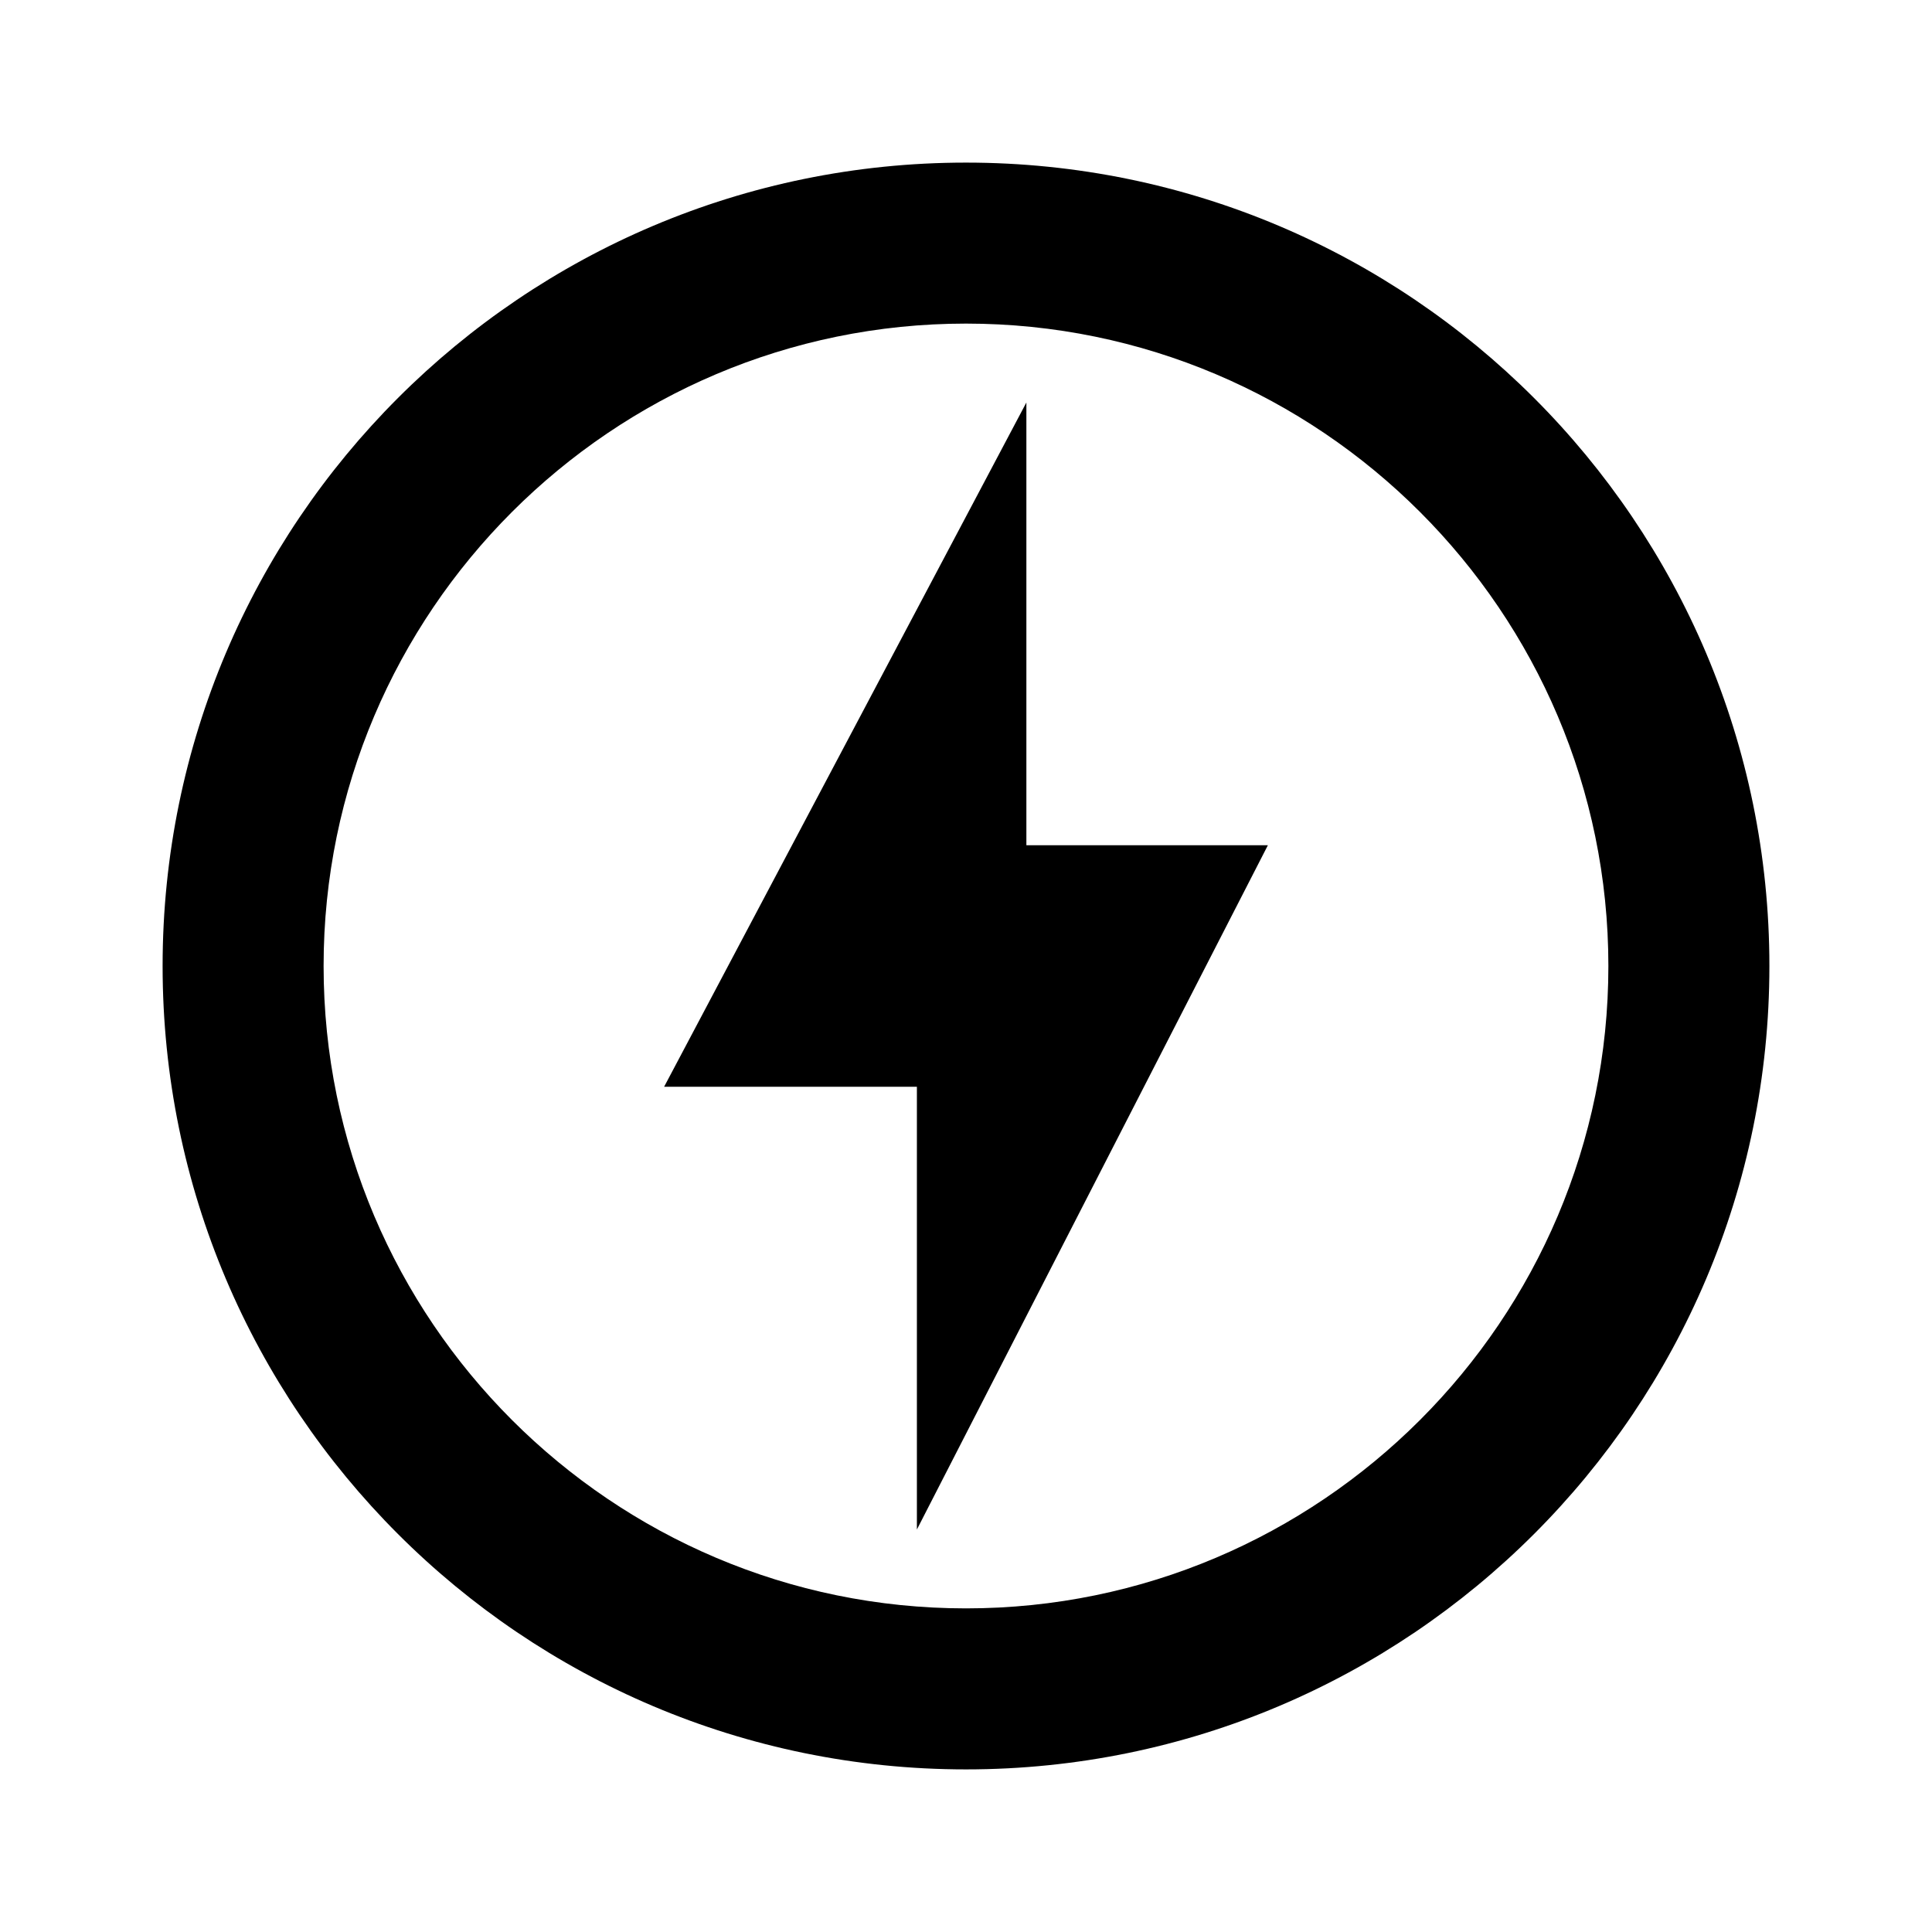
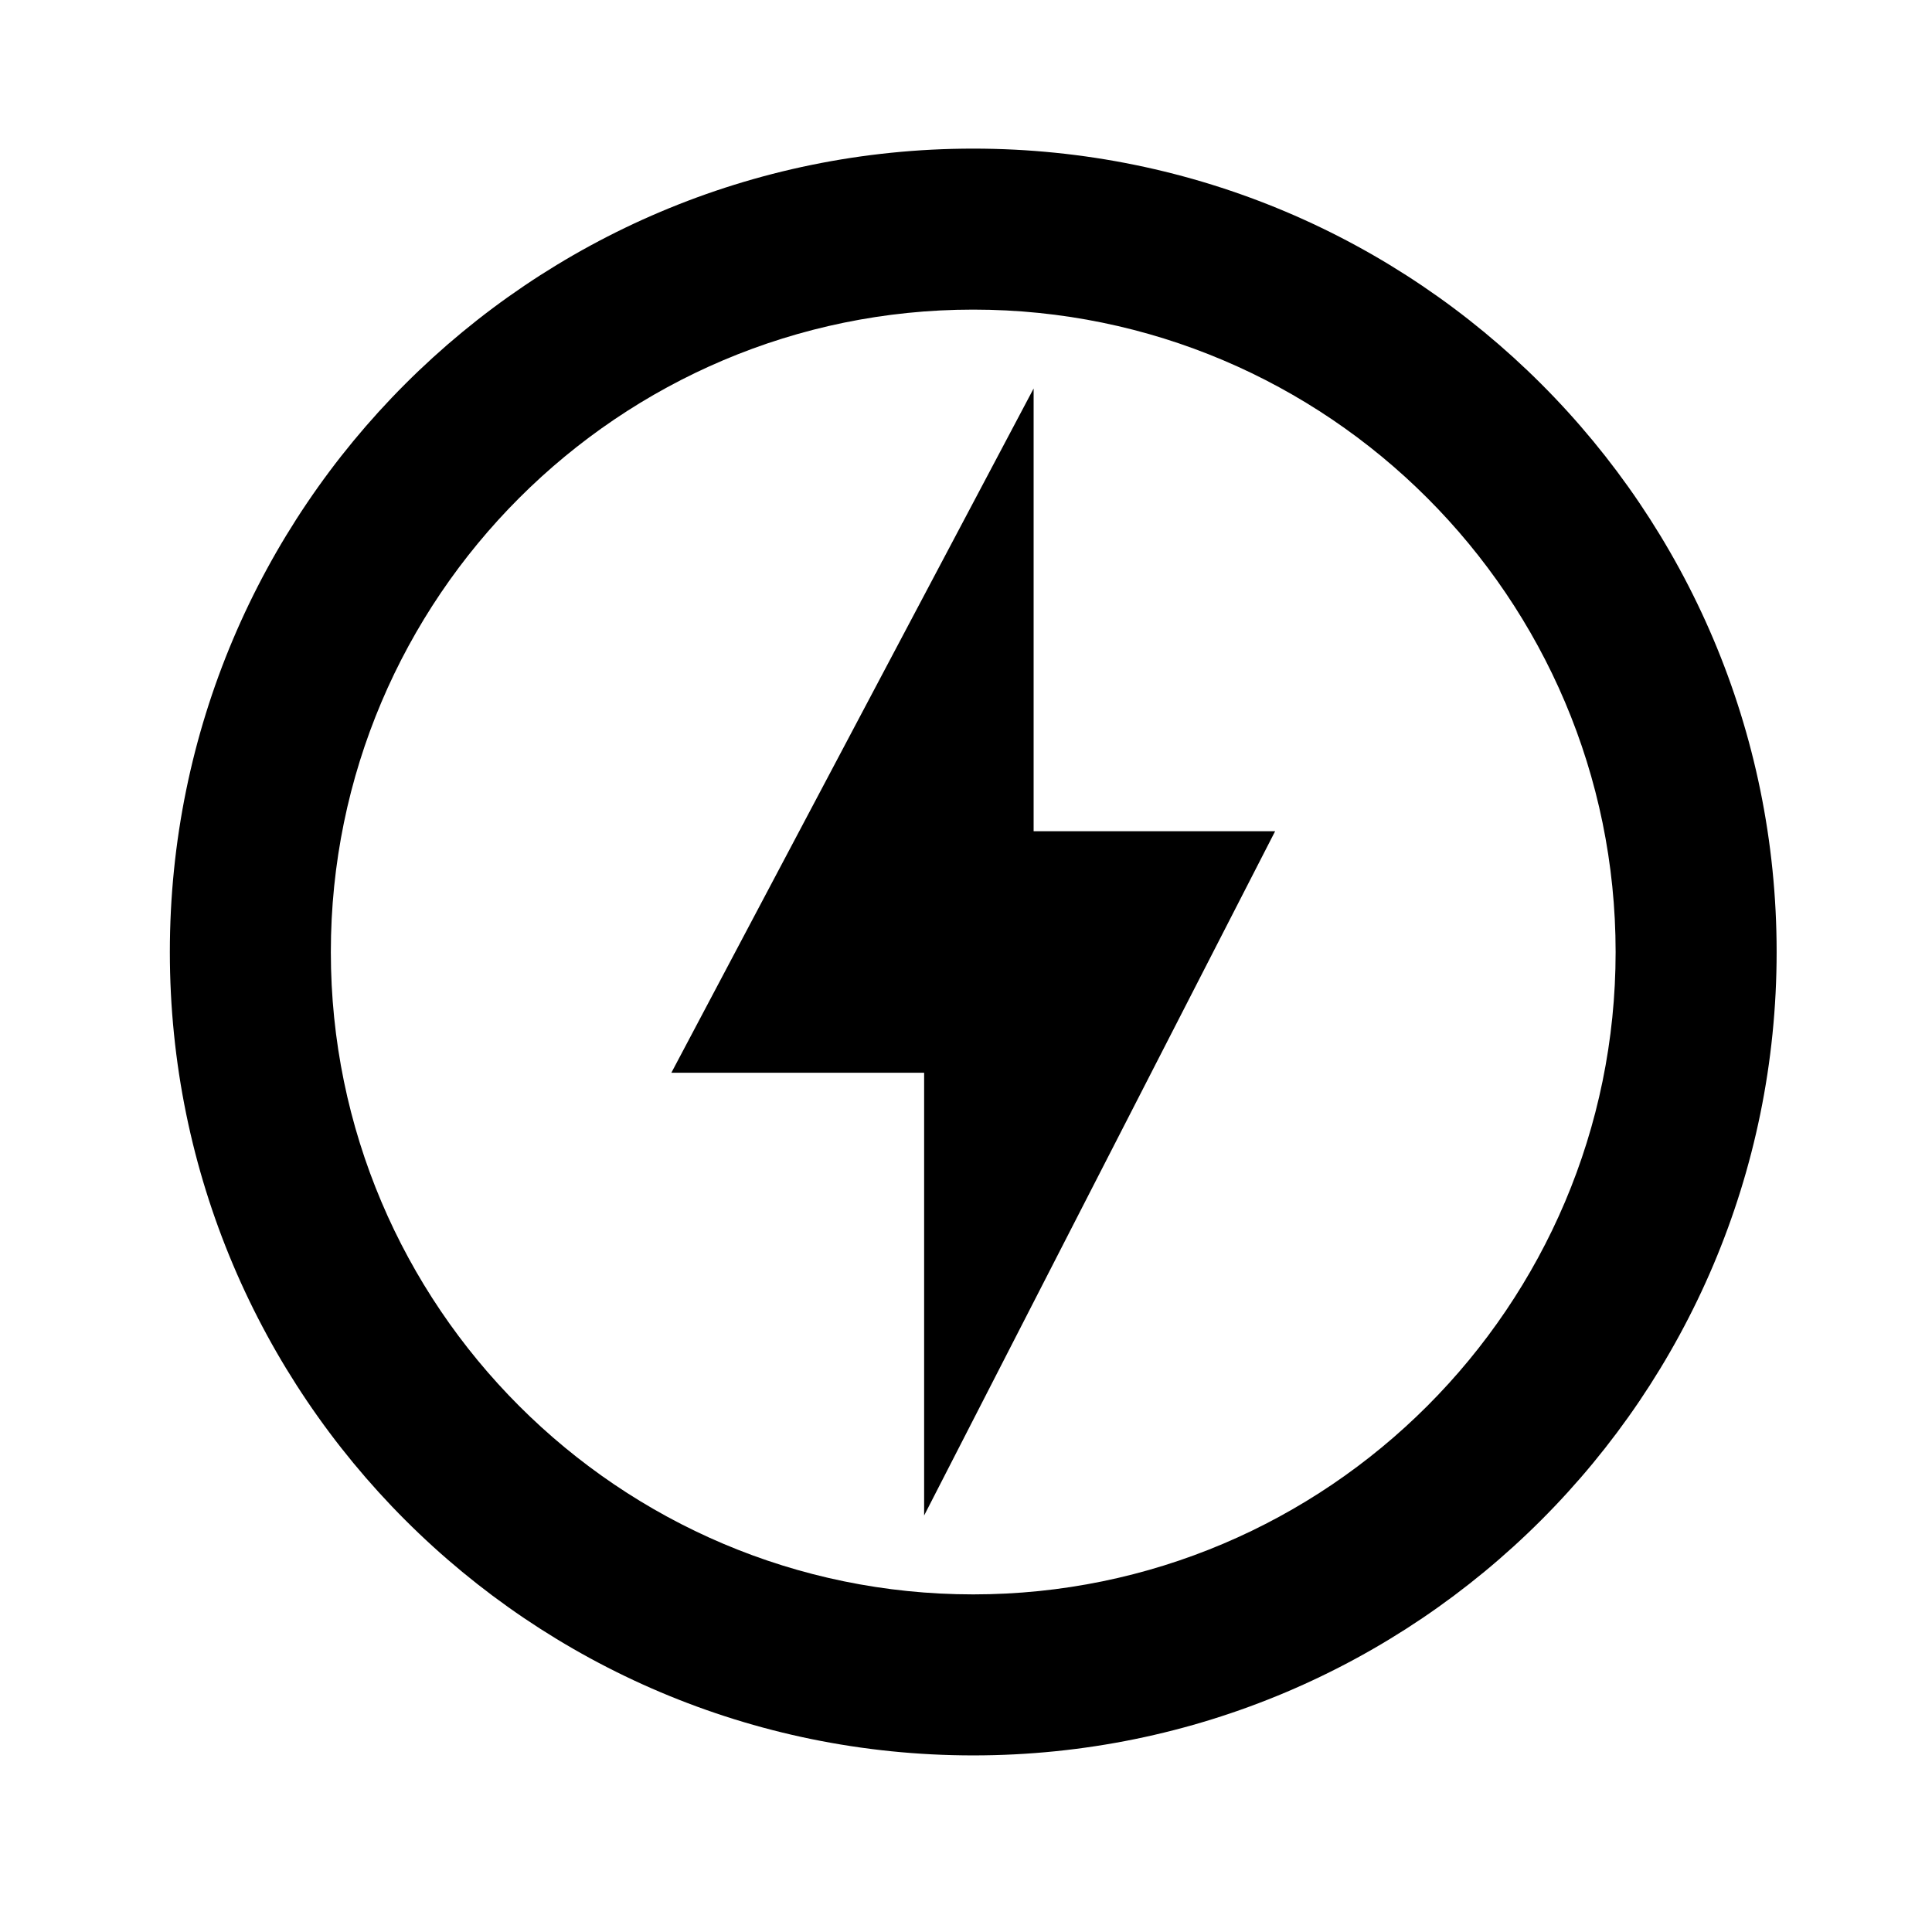
<svg xmlns="http://www.w3.org/2000/svg" width="91" height="91" viewBox="0 0 91 91" fill="none">
-   <path d="M45.5 7.659C24.608 7.659 7.659 24.608 7.659 45.5C7.659 66.392 24.608 83.341 45.5 83.341C66.392 83.341 83.341 66.392 83.341 45.5C83.341 24.608 66.392 7.659 45.5 7.659ZM45.5 75.757C28.817 75.757 15.242 62.183 15.242 45.5C15.242 28.817 28.817 15.242 45.5 15.242C62.183 15.242 75.757 28.817 75.757 45.5C75.757 62.183 62.183 75.757 45.5 75.757ZM48.344 18.958L31.281 51.188H43.187V72.042L59.719 39.812H48.344V18.958Z" fill="black" />
+   <path d="M45.841 7C24.949 7 8 23.949 8 44.841C8 65.733 24.949 82.682 45.841 82.682C66.733 82.682 83.682 65.733 83.682 44.841C83.682 23.949 66.733 7 45.841 7ZM45.841 75.098C29.157 75.098 15.583 61.524 15.583 44.841C15.583 28.157 29.157 14.583 45.841 14.583C62.524 14.583 76.098 28.157 76.098 44.841C76.098 61.524 62.524 75.098 45.841 75.098ZM48.685 18.299L31.622 50.528H43.528V71.382L60.06 39.153H48.685V18.299Z" fill="black" />
</svg>
